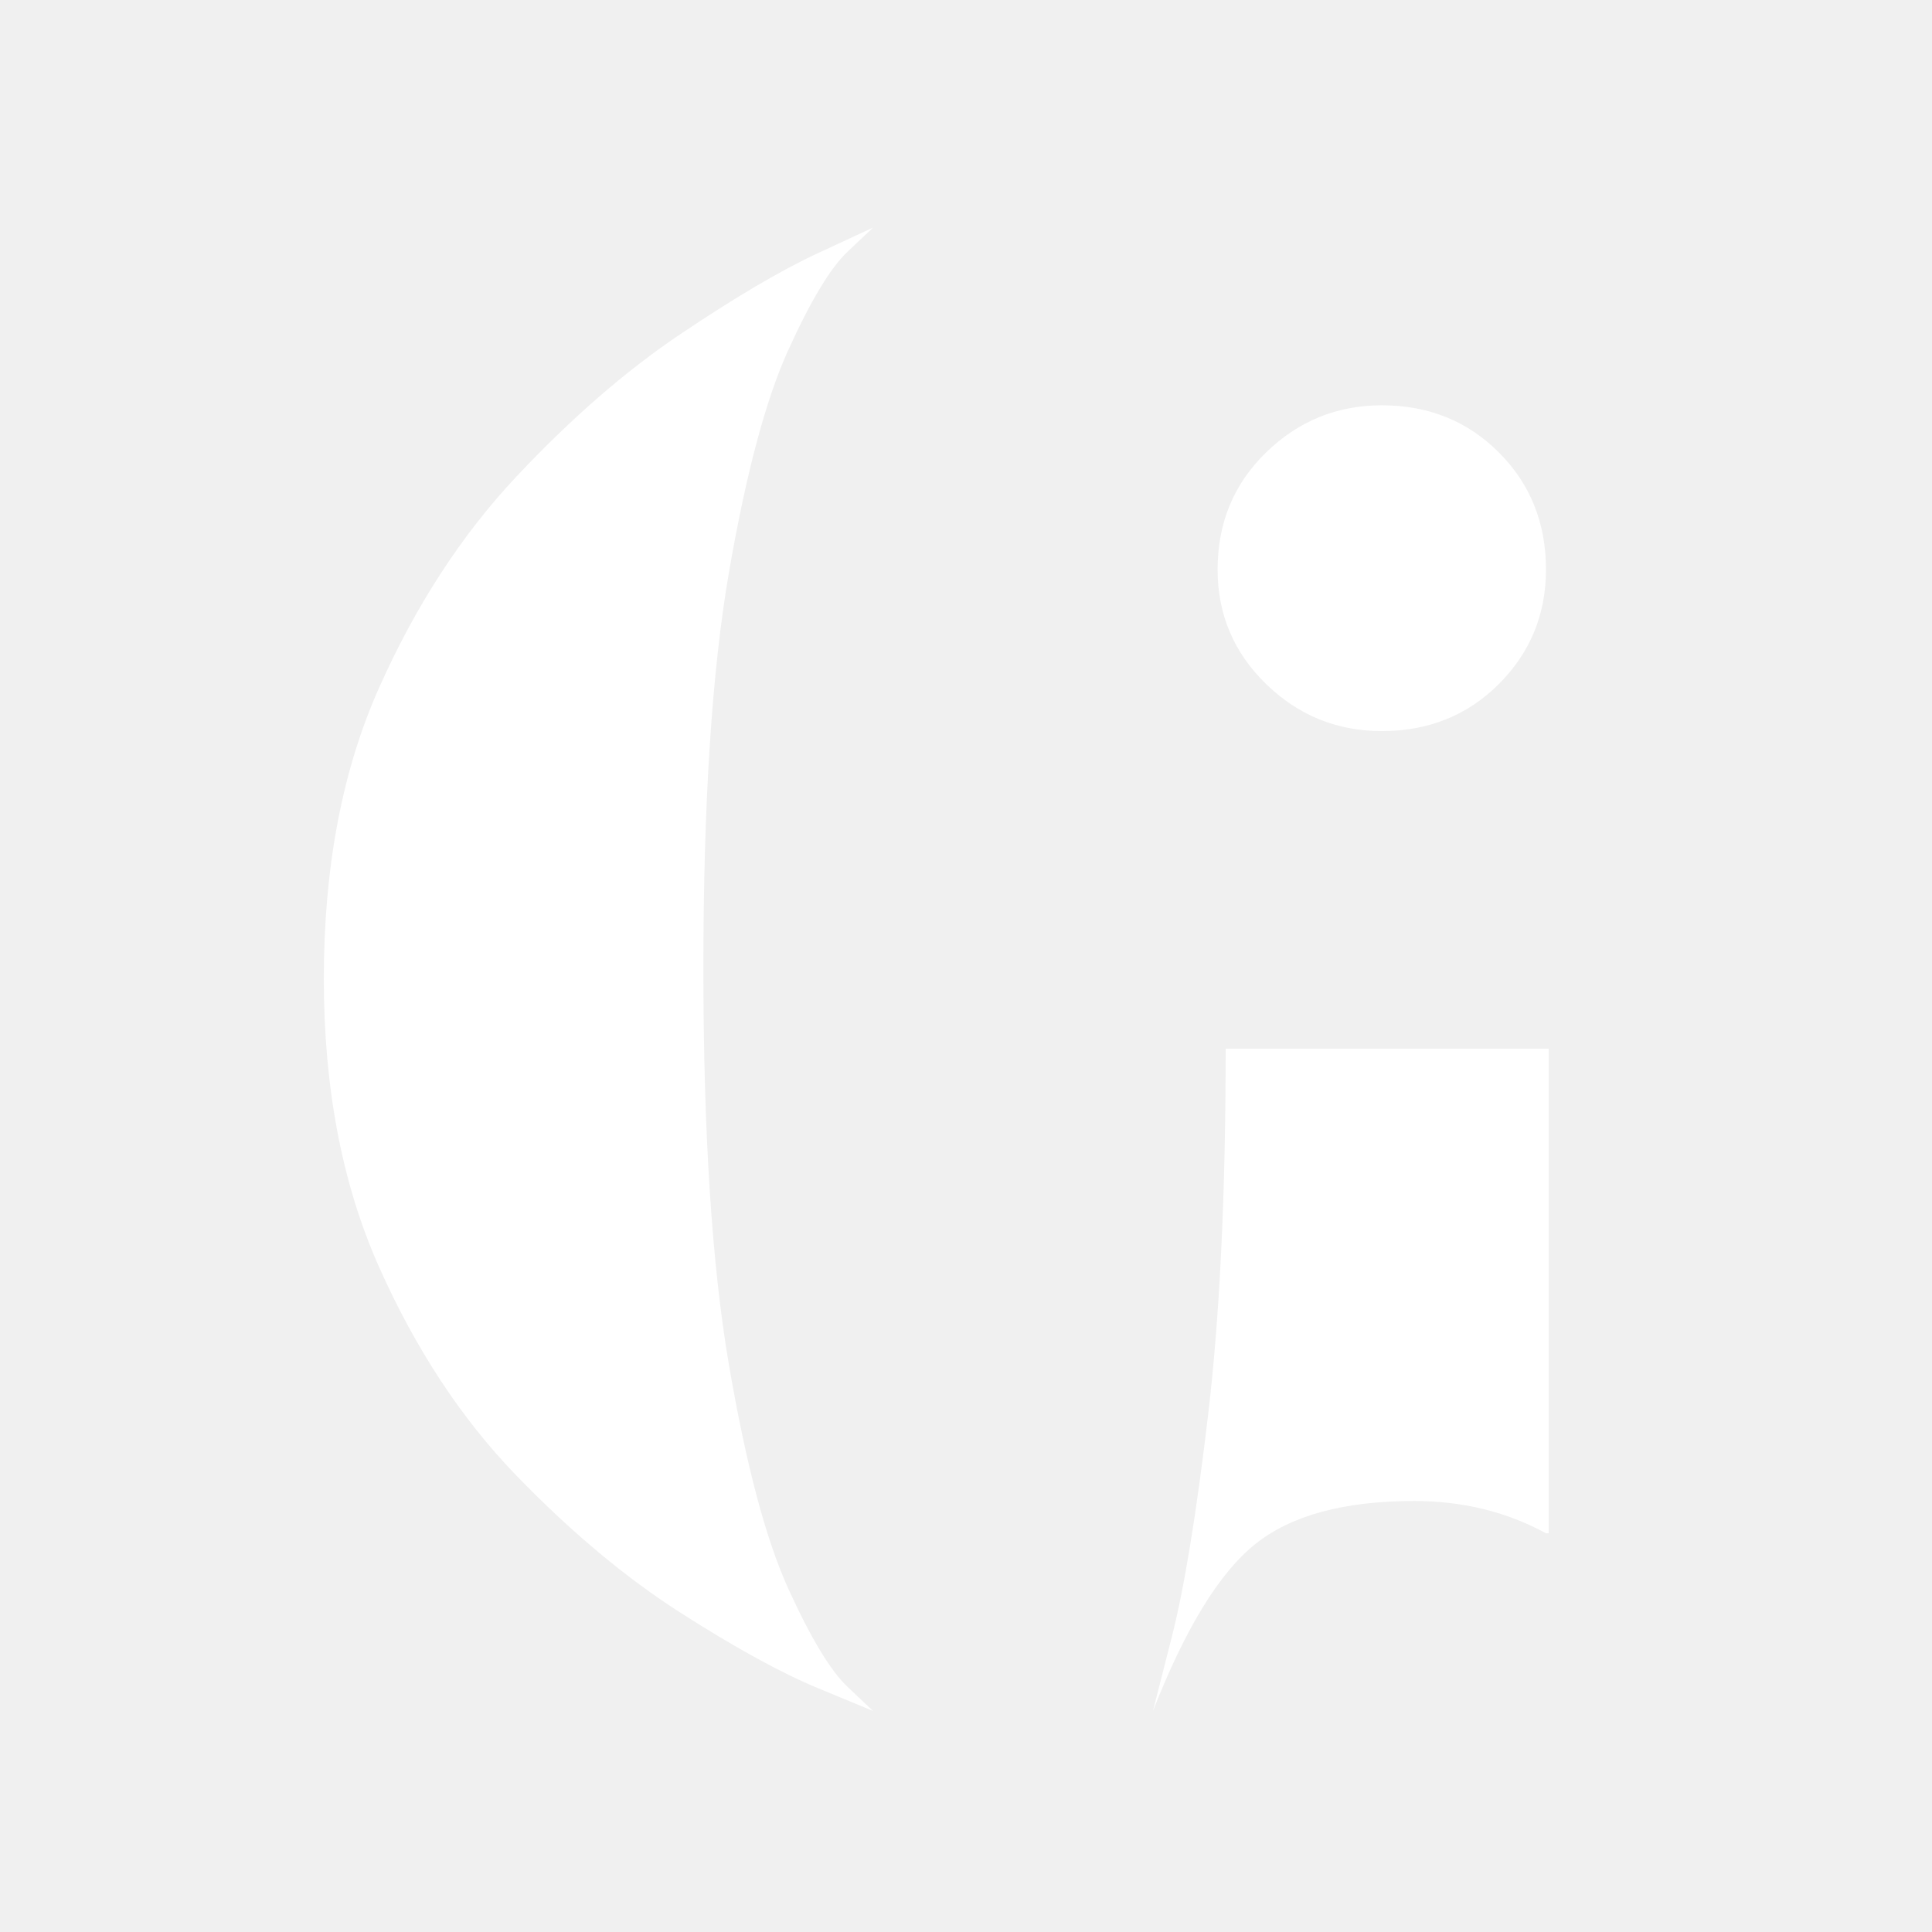
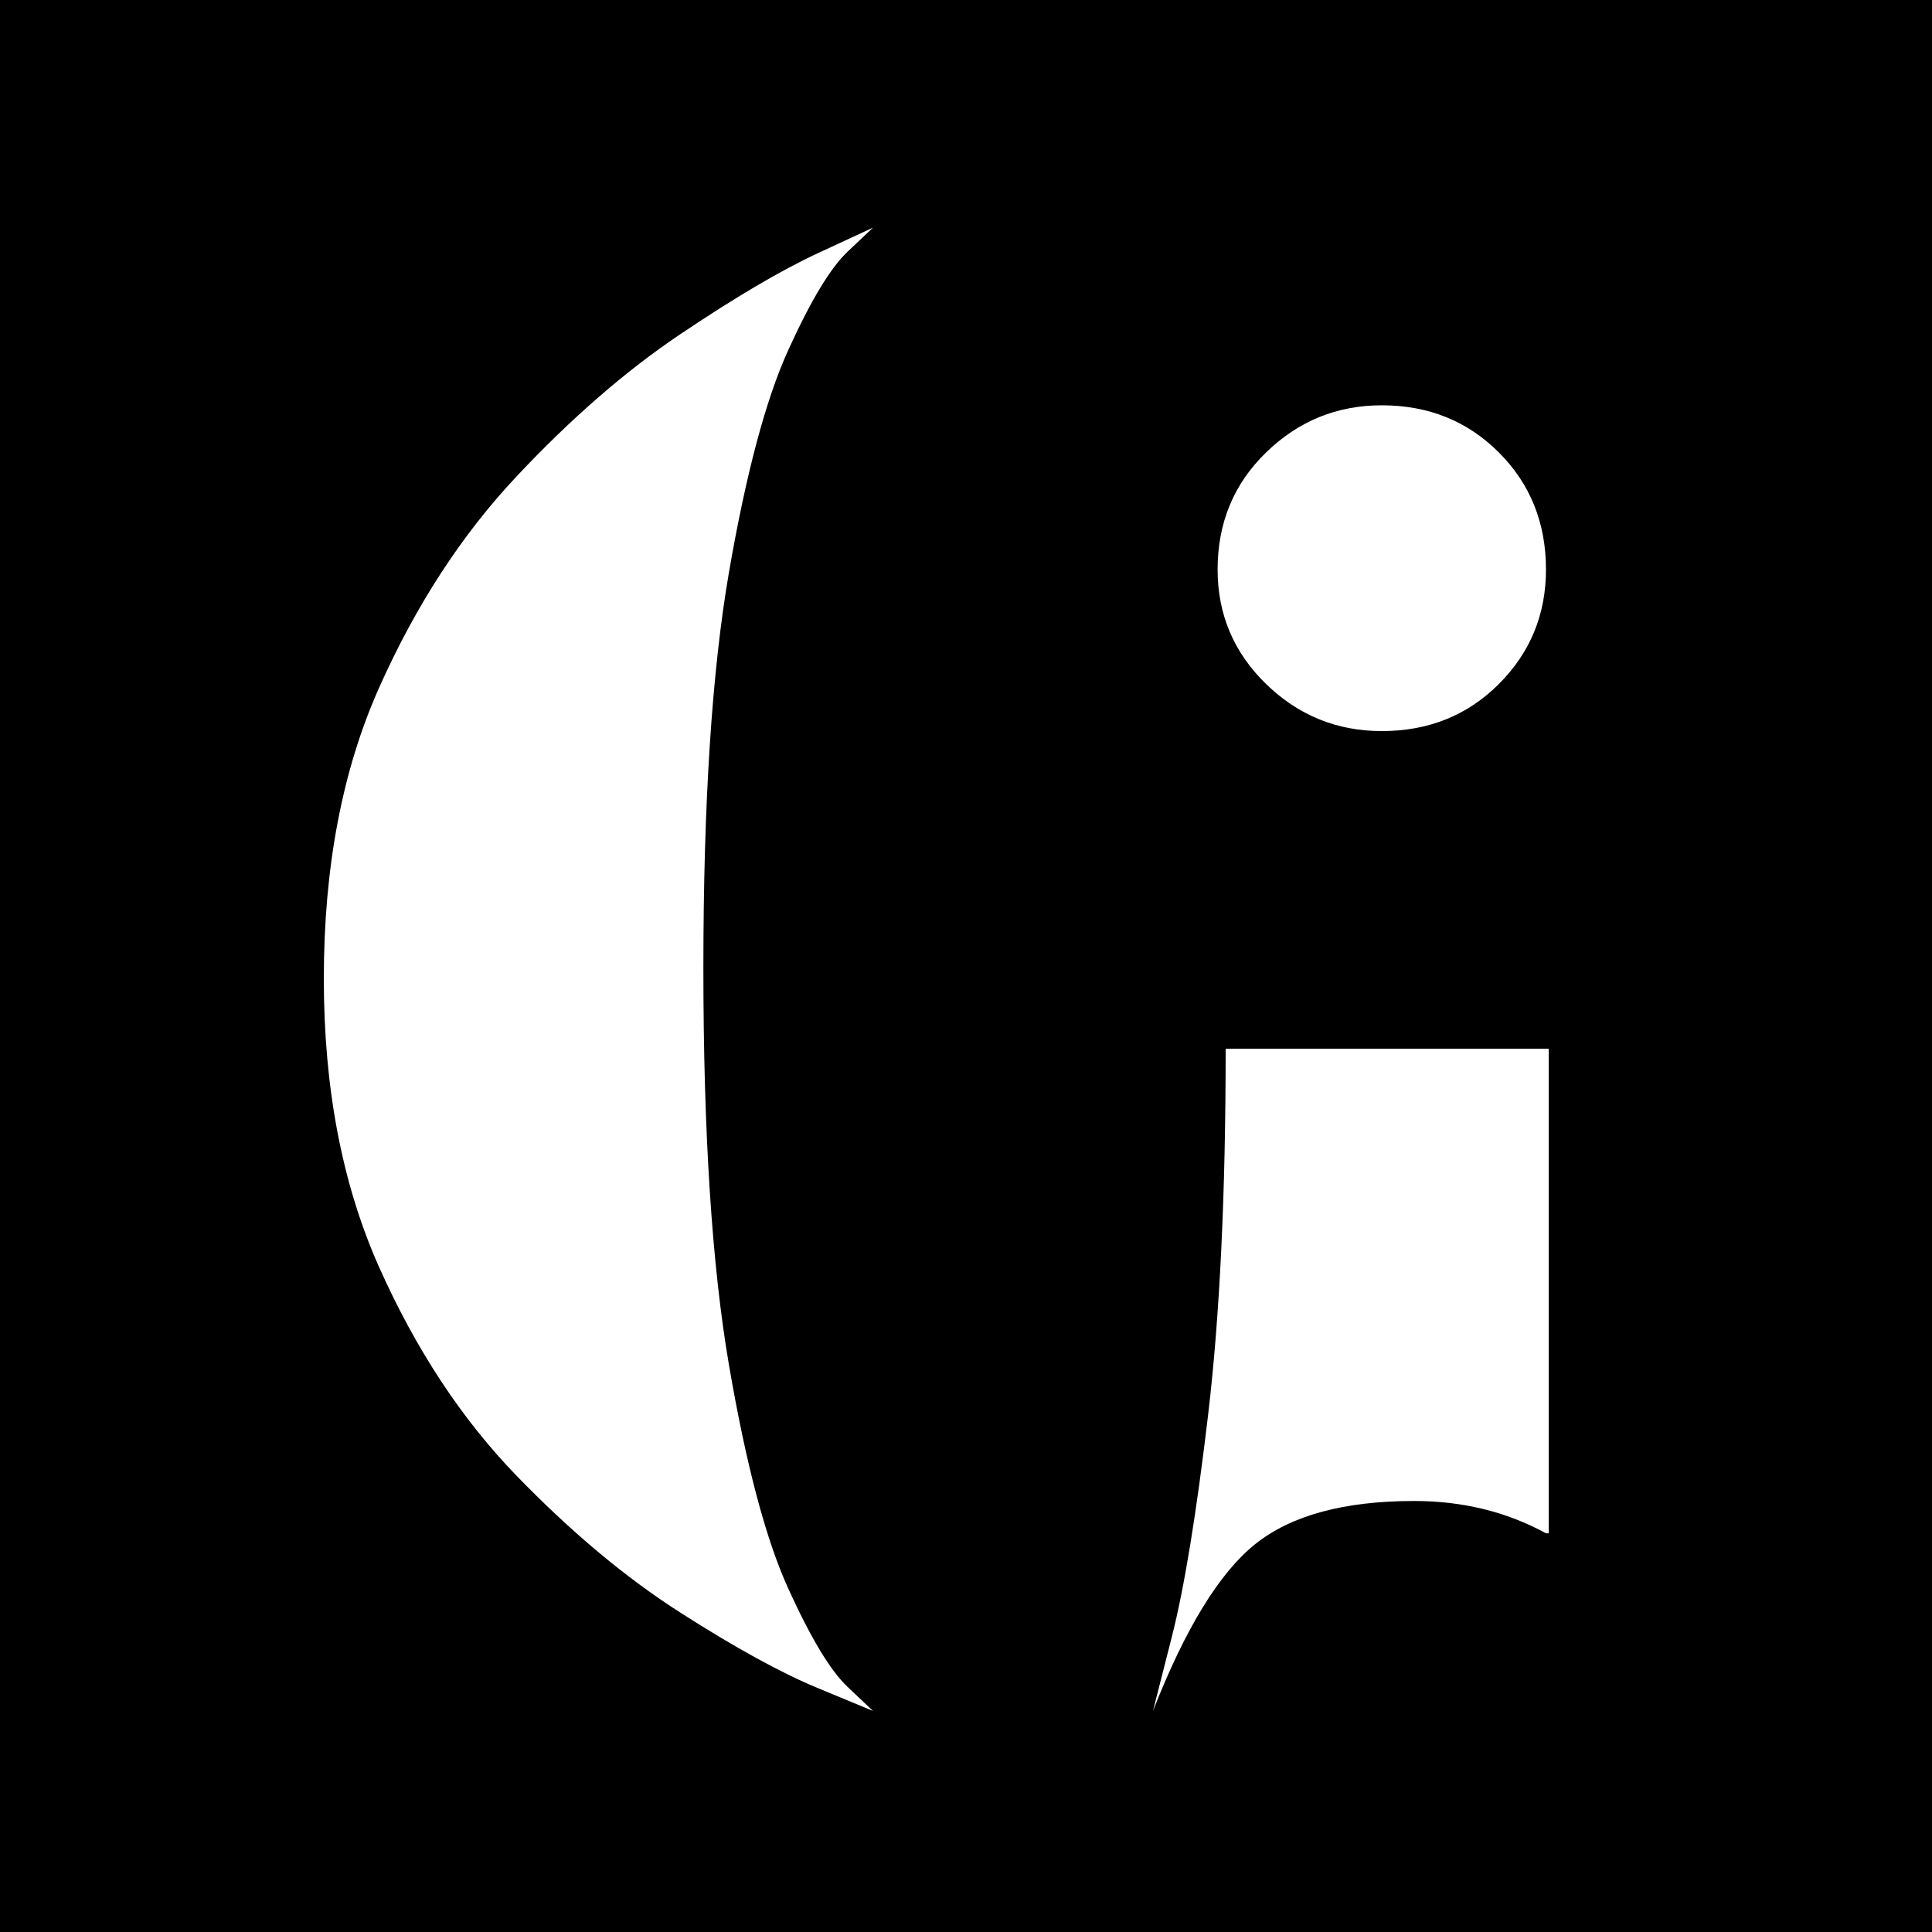
- <svg xmlns="http://www.w3.org/2000/svg" width="500" zoomAndPan="magnify" viewBox="0 0 375 375" height="500" preserveAspectRatio="xMidYMid meet" version="1.0">
-   <defs>
-     <g />
-   </defs>
-   <g fill="#ffffff" fill-opacity="1">
-     <g transform="translate(51.88441, 325.8252)">
-       <g>
-         <path d="M 117.562 6.266 C 117.562 6.266 113.988 4.785 106.844 1.828 C 99.707 -1.129 90.828 -6.004 80.203 -12.797 C 69.578 -19.586 58.953 -28.469 48.328 -39.438 C 37.703 -50.414 28.816 -63.914 21.672 -79.938 C 14.535 -95.969 10.969 -114.609 10.969 -135.859 C 10.969 -157.453 14.535 -176.258 21.672 -192.281 C 28.816 -208.312 37.703 -221.984 48.328 -233.297 C 58.953 -244.617 69.578 -253.848 80.203 -260.984 C 90.828 -268.129 99.707 -273.359 106.844 -276.672 C 113.988 -279.984 117.562 -281.641 117.562 -281.641 C 117.562 -281.641 115.906 -280.07 112.594 -276.938 C 109.289 -273.801 105.461 -267.441 101.109 -257.859 C 96.754 -248.285 92.922 -233.914 89.609 -214.75 C 86.297 -195.594 84.641 -169.988 84.641 -137.938 C 84.641 -105.895 86.297 -80.207 89.609 -60.875 C 92.922 -41.539 96.754 -27.082 101.109 -17.5 C 105.461 -7.926 109.289 -1.57 112.594 1.562 C 115.906 4.695 117.562 6.266 117.562 6.266 Z M 216.328 -183.922 C 207.617 -183.922 200.129 -186.969 193.859 -193.062 C 187.586 -199.164 184.453 -206.57 184.453 -215.281 C 184.453 -224.332 187.586 -231.906 193.859 -238 C 200.129 -244.102 207.617 -247.156 216.328 -247.156 C 225.379 -247.156 232.953 -244.102 239.047 -238 C 245.141 -231.906 248.188 -224.332 248.188 -215.281 C 248.188 -206.57 245.141 -199.164 239.047 -193.062 C 232.953 -186.969 225.379 -183.922 216.328 -183.922 Z M 171.906 6.266 C 171.906 6.266 173.125 1.477 175.562 -8.094 C 178 -17.676 180.348 -32.047 182.609 -51.203 C 184.879 -70.359 186.016 -94.047 186.016 -122.266 L 248.719 -122.266 C 248.719 -117.734 248.719 -115.379 248.719 -115.203 C 248.719 -115.035 248.719 -115.301 248.719 -116 C 248.719 -116.695 248.719 -116.695 248.719 -116 C 248.719 -115.301 248.719 -112.336 248.719 -107.109 C 248.719 -101.891 248.719 -93.094 248.719 -80.719 C 248.719 -68.352 248.719 -50.852 248.719 -28.219 L 248.188 -28.219 C 240.531 -32.395 232 -34.484 222.594 -34.484 C 209.008 -34.484 198.734 -31.695 191.766 -26.125 C 184.797 -20.551 178.176 -9.754 171.906 6.266 Z M 171.906 6.266 " />
+ <svg xmlns="http://www.w3.org/2000/svg" width="500" zoomAndPan="magnify" viewBox="0 0 375 375" height="500" preserveAspectRatio="xMidYMid meet" version="1.2">
+   <defs />
+   <g id="3428538060">
+     <rect x="0" width="375" y="0" height="375" style="fill:#ffffff;fill-opacity:1;stroke:none;" />
+     <rect x="0" width="375" y="0" height="375" style="fill:#000000;fill-opacity:1;stroke:none;" />
+     <g style="fill:#ffffff;fill-opacity:1;">
+       <g transform="translate(51.88441, 325.8252)">
+         <path style="stroke:none" d="M 117.562 6.266 C 117.562 6.266 113.988 4.785 106.844 1.828 C 99.707 -1.129 90.828 -6.004 80.203 -12.797 C 69.578 -19.586 58.953 -28.469 48.328 -39.438 C 37.703 -50.414 28.816 -63.914 21.672 -79.938 C 14.535 -95.969 10.969 -114.609 10.969 -135.859 C 10.969 -157.453 14.535 -176.258 21.672 -192.281 C 28.816 -208.312 37.703 -221.984 48.328 -233.297 C 58.953 -244.617 69.578 -253.848 80.203 -260.984 C 90.828 -268.129 99.707 -273.359 106.844 -276.672 C 113.988 -279.984 117.562 -281.641 117.562 -281.641 C 117.562 -281.641 115.906 -280.07 112.594 -276.938 C 109.289 -273.801 105.461 -267.441 101.109 -257.859 C 96.754 -248.285 92.922 -233.914 89.609 -214.75 C 86.297 -195.594 84.641 -169.988 84.641 -137.938 C 84.641 -105.895 86.297 -80.207 89.609 -60.875 C 92.922 -41.539 96.754 -27.082 101.109 -17.5 C 105.461 -7.926 109.289 -1.57 112.594 1.562 C 115.906 4.695 117.562 6.266 117.562 6.266 Z M 216.328 -183.922 C 207.617 -183.922 200.129 -186.969 193.859 -193.062 C 187.586 -199.164 184.453 -206.57 184.453 -215.281 C 184.453 -224.332 187.586 -231.906 193.859 -238 C 200.129 -244.102 207.617 -247.156 216.328 -247.156 C 225.379 -247.156 232.953 -244.102 239.047 -238 C 245.141 -231.906 248.188 -224.332 248.188 -215.281 C 248.188 -206.57 245.141 -199.164 239.047 -193.062 C 232.953 -186.969 225.379 -183.922 216.328 -183.922 Z M 171.906 6.266 C 171.906 6.266 173.125 1.477 175.562 -8.094 C 178 -17.676 180.348 -32.047 182.609 -51.203 C 184.879 -70.359 186.016 -94.047 186.016 -122.266 L 248.719 -122.266 C 248.719 -117.734 248.719 -115.379 248.719 -115.203 C 248.719 -115.035 248.719 -115.301 248.719 -116 C 248.719 -116.695 248.719 -116.695 248.719 -116 C 248.719 -115.301 248.719 -112.336 248.719 -107.109 C 248.719 -101.891 248.719 -93.094 248.719 -80.719 C 248.719 -68.352 248.719 -50.852 248.719 -28.219 L 248.188 -28.219 C 240.531 -32.395 232 -34.484 222.594 -34.484 C 209.008 -34.484 198.734 -31.695 191.766 -26.125 C 184.797 -20.551 178.176 -9.754 171.906 6.266 Z M 171.906 6.266 " />
      </g>
    </g>
  </g>
</svg>
